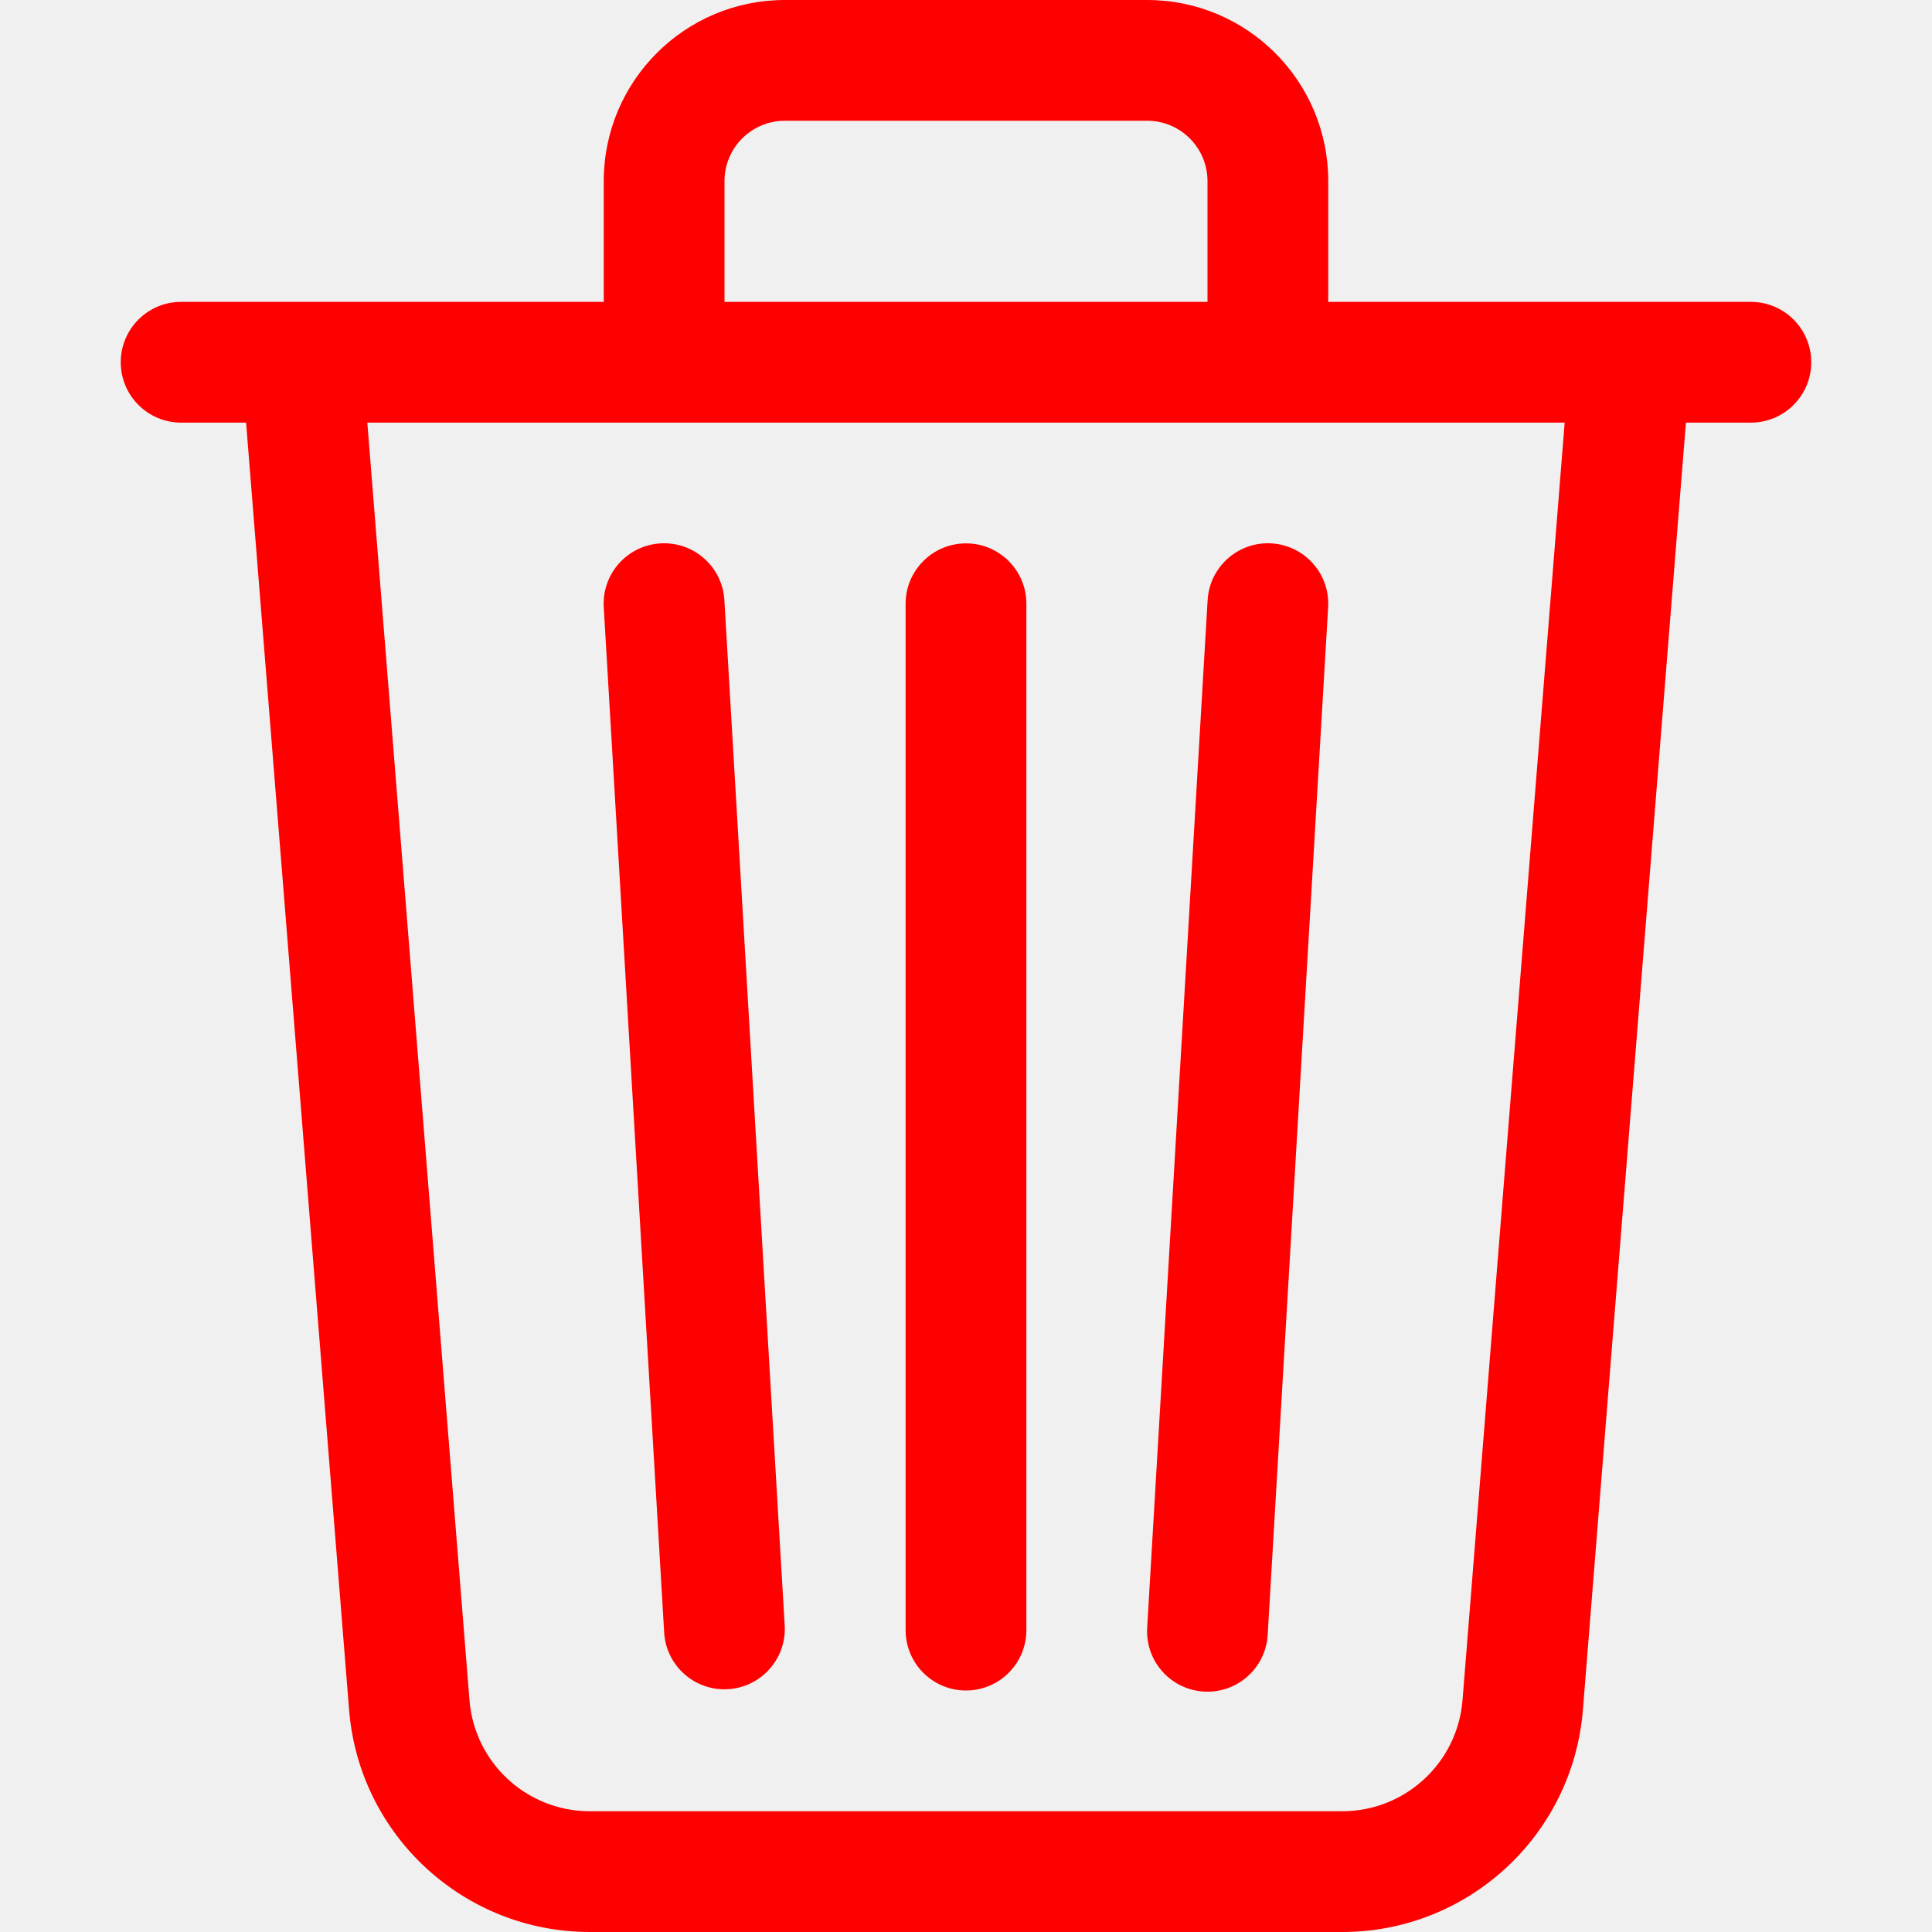
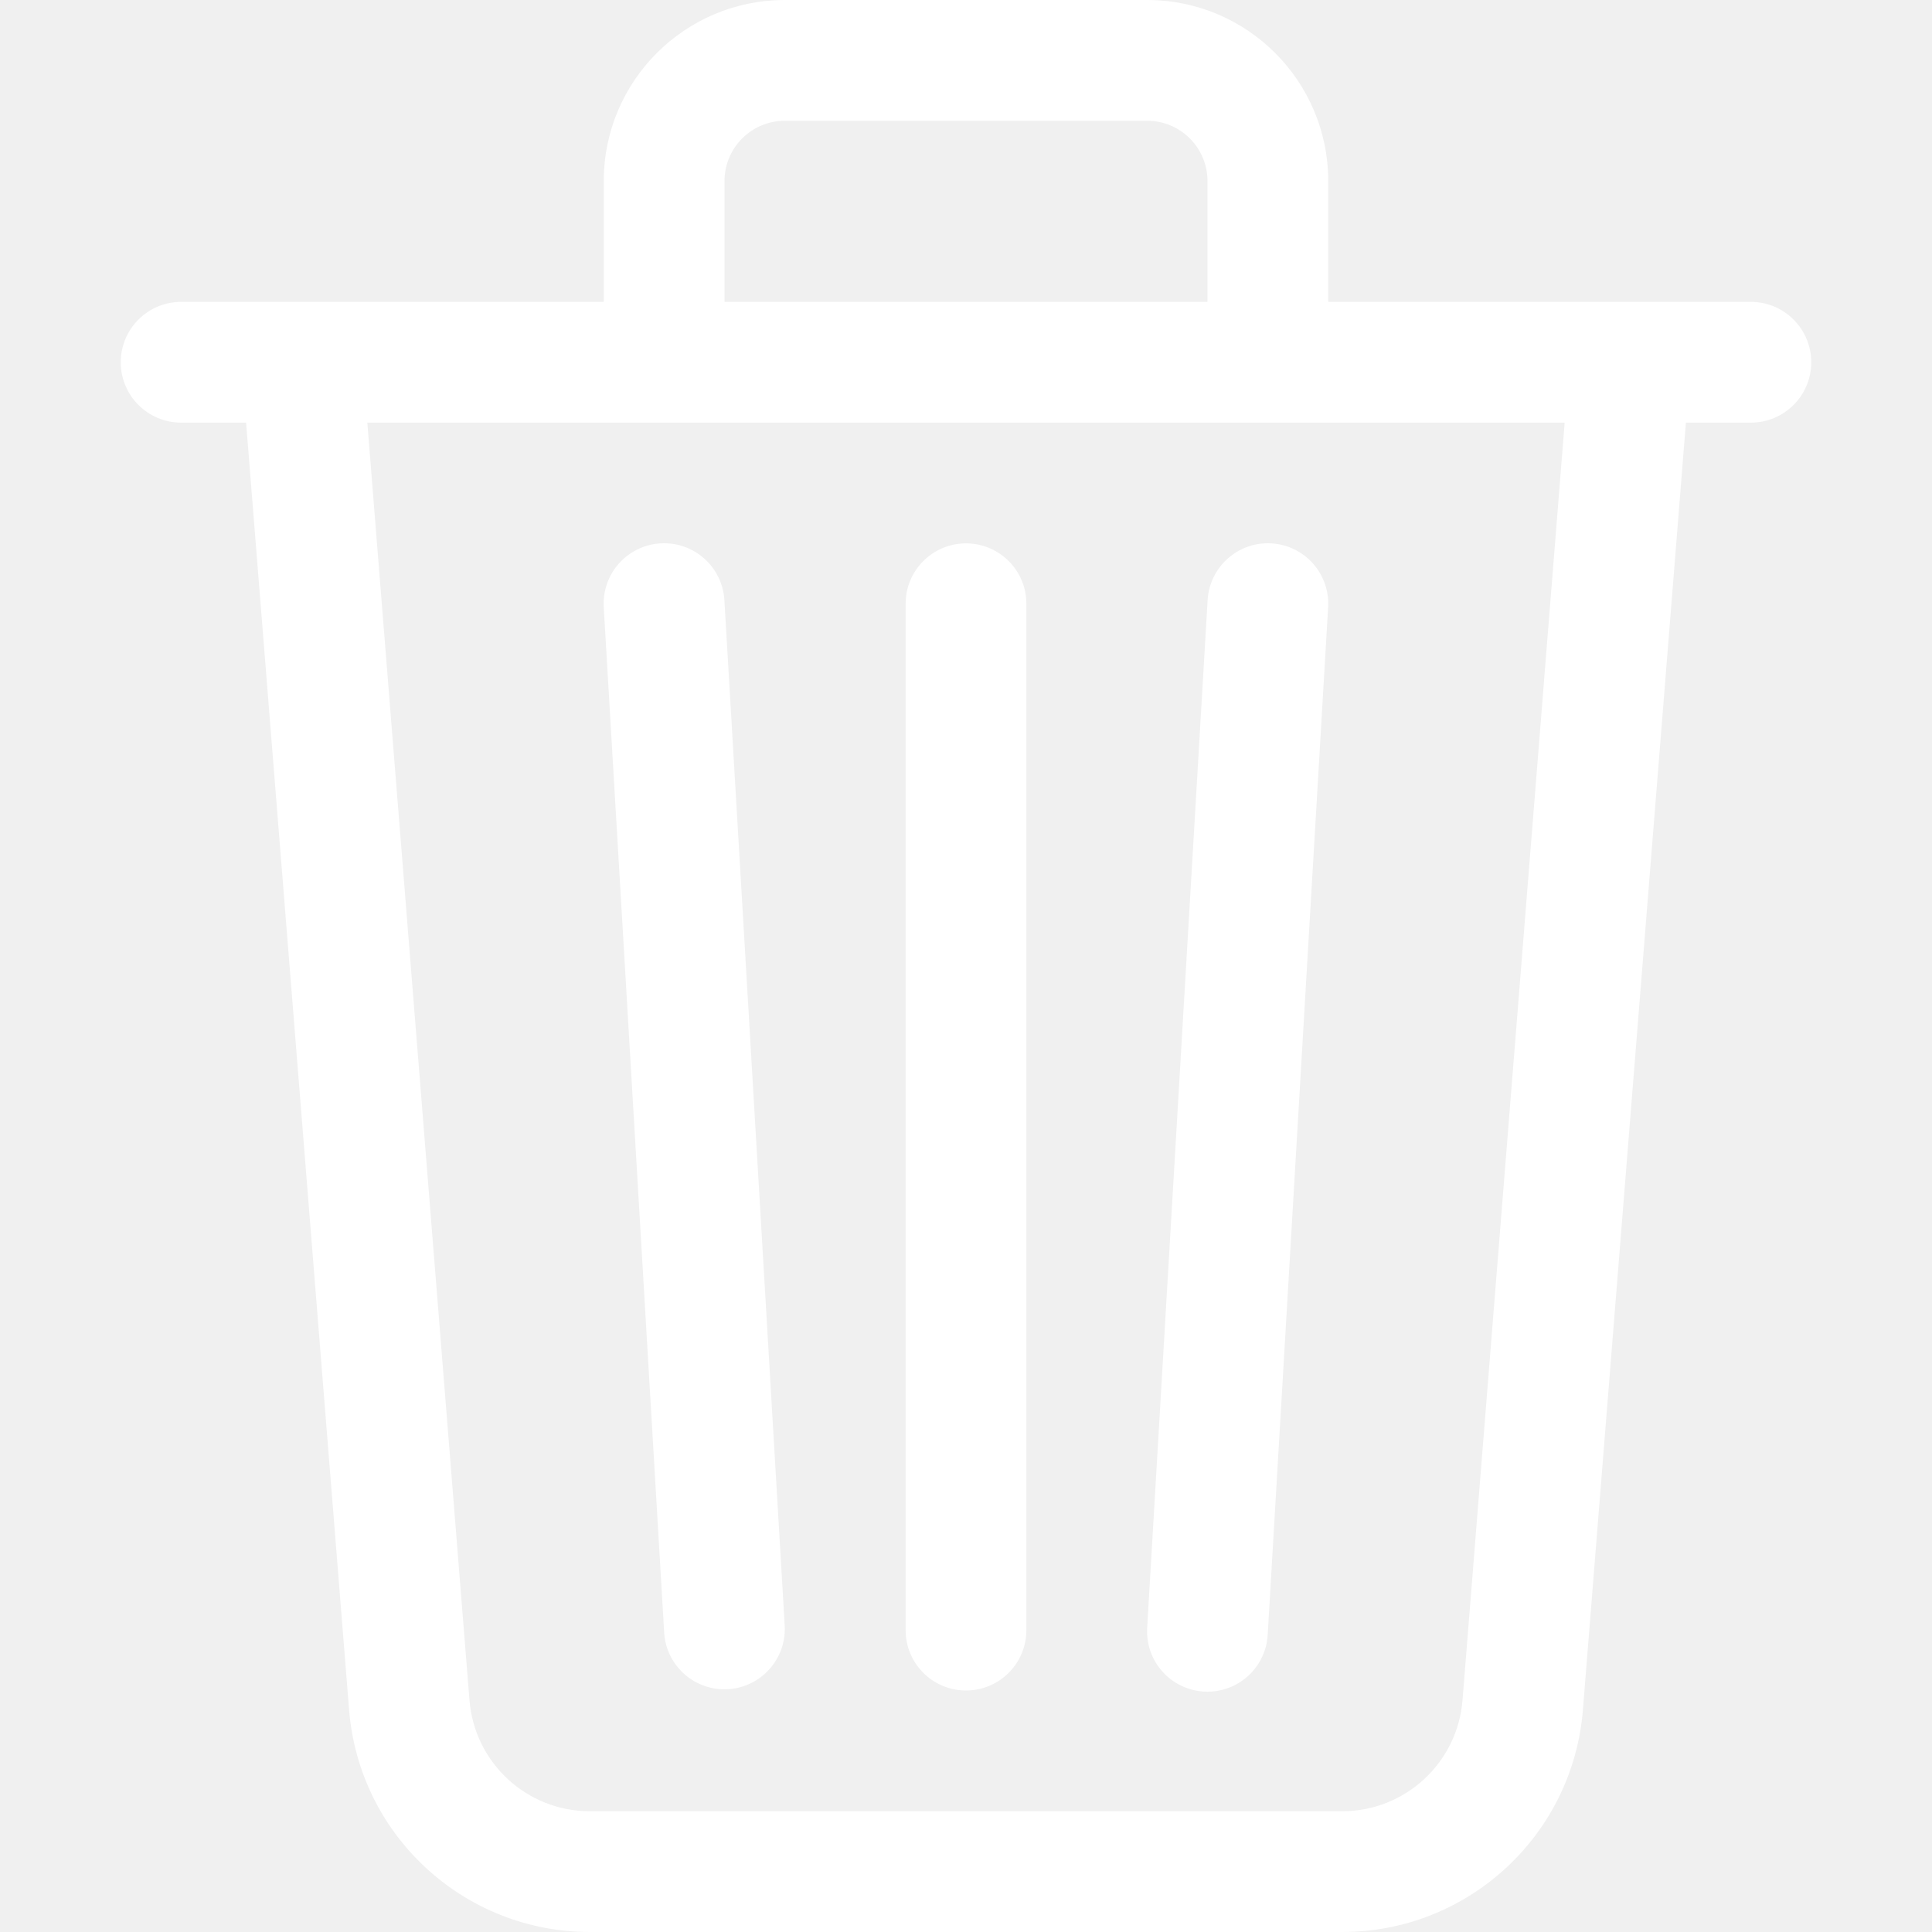
- <svg xmlns="http://www.w3.org/2000/svg" width="16" height="16" fill="red" class="bi bi-trash3" viewBox="0 0 16 16">
+ <svg xmlns="http://www.w3.org/2000/svg" width="16" height="16" fill="white" class="bi bi-trash3" viewBox="0 0 16 16">
  <path d="M6.5 1h3a.5.5 0 0 1 .5.5v1H6v-1a.5.5 0 0 1 .5-.5M11 2.5v-1A1.5 1.5 0 0 0 9.5 0h-3A1.5 1.5 0 0 0 5 1.5v1H1.5a.5.5 0 0 0 0 1h.538l.853 10.66A2 2 0 0 0 4.885 16h6.23a2 2 0 0 0 1.994-1.84l.853-10.66h.538a.5.5 0 0 0 0-1zm1.958 1-.846 10.58a1 1 0 0 1-.997.92h-6.23a1 1 0 0 1-.997-.92L3.042 3.5zm-7.487 1a.5.5 0 0 1 .528.47l.5 8.5a.5.5 0 0 1-.998.06L5 5.03a.5.5 0 0 1 .47-.53Zm5.058 0a.5.5 0 0 1 .47.53l-.5 8.5a.5.5 0 1 1-.998-.06l.5-8.5a.5.5 0 0 1 .528-.47M8 4.5a.5.5 0 0 1 .5.5v8.5a.5.5 0 0 1-1 0V5a.5.5 0 0 1 .5-.5" />
</svg>
